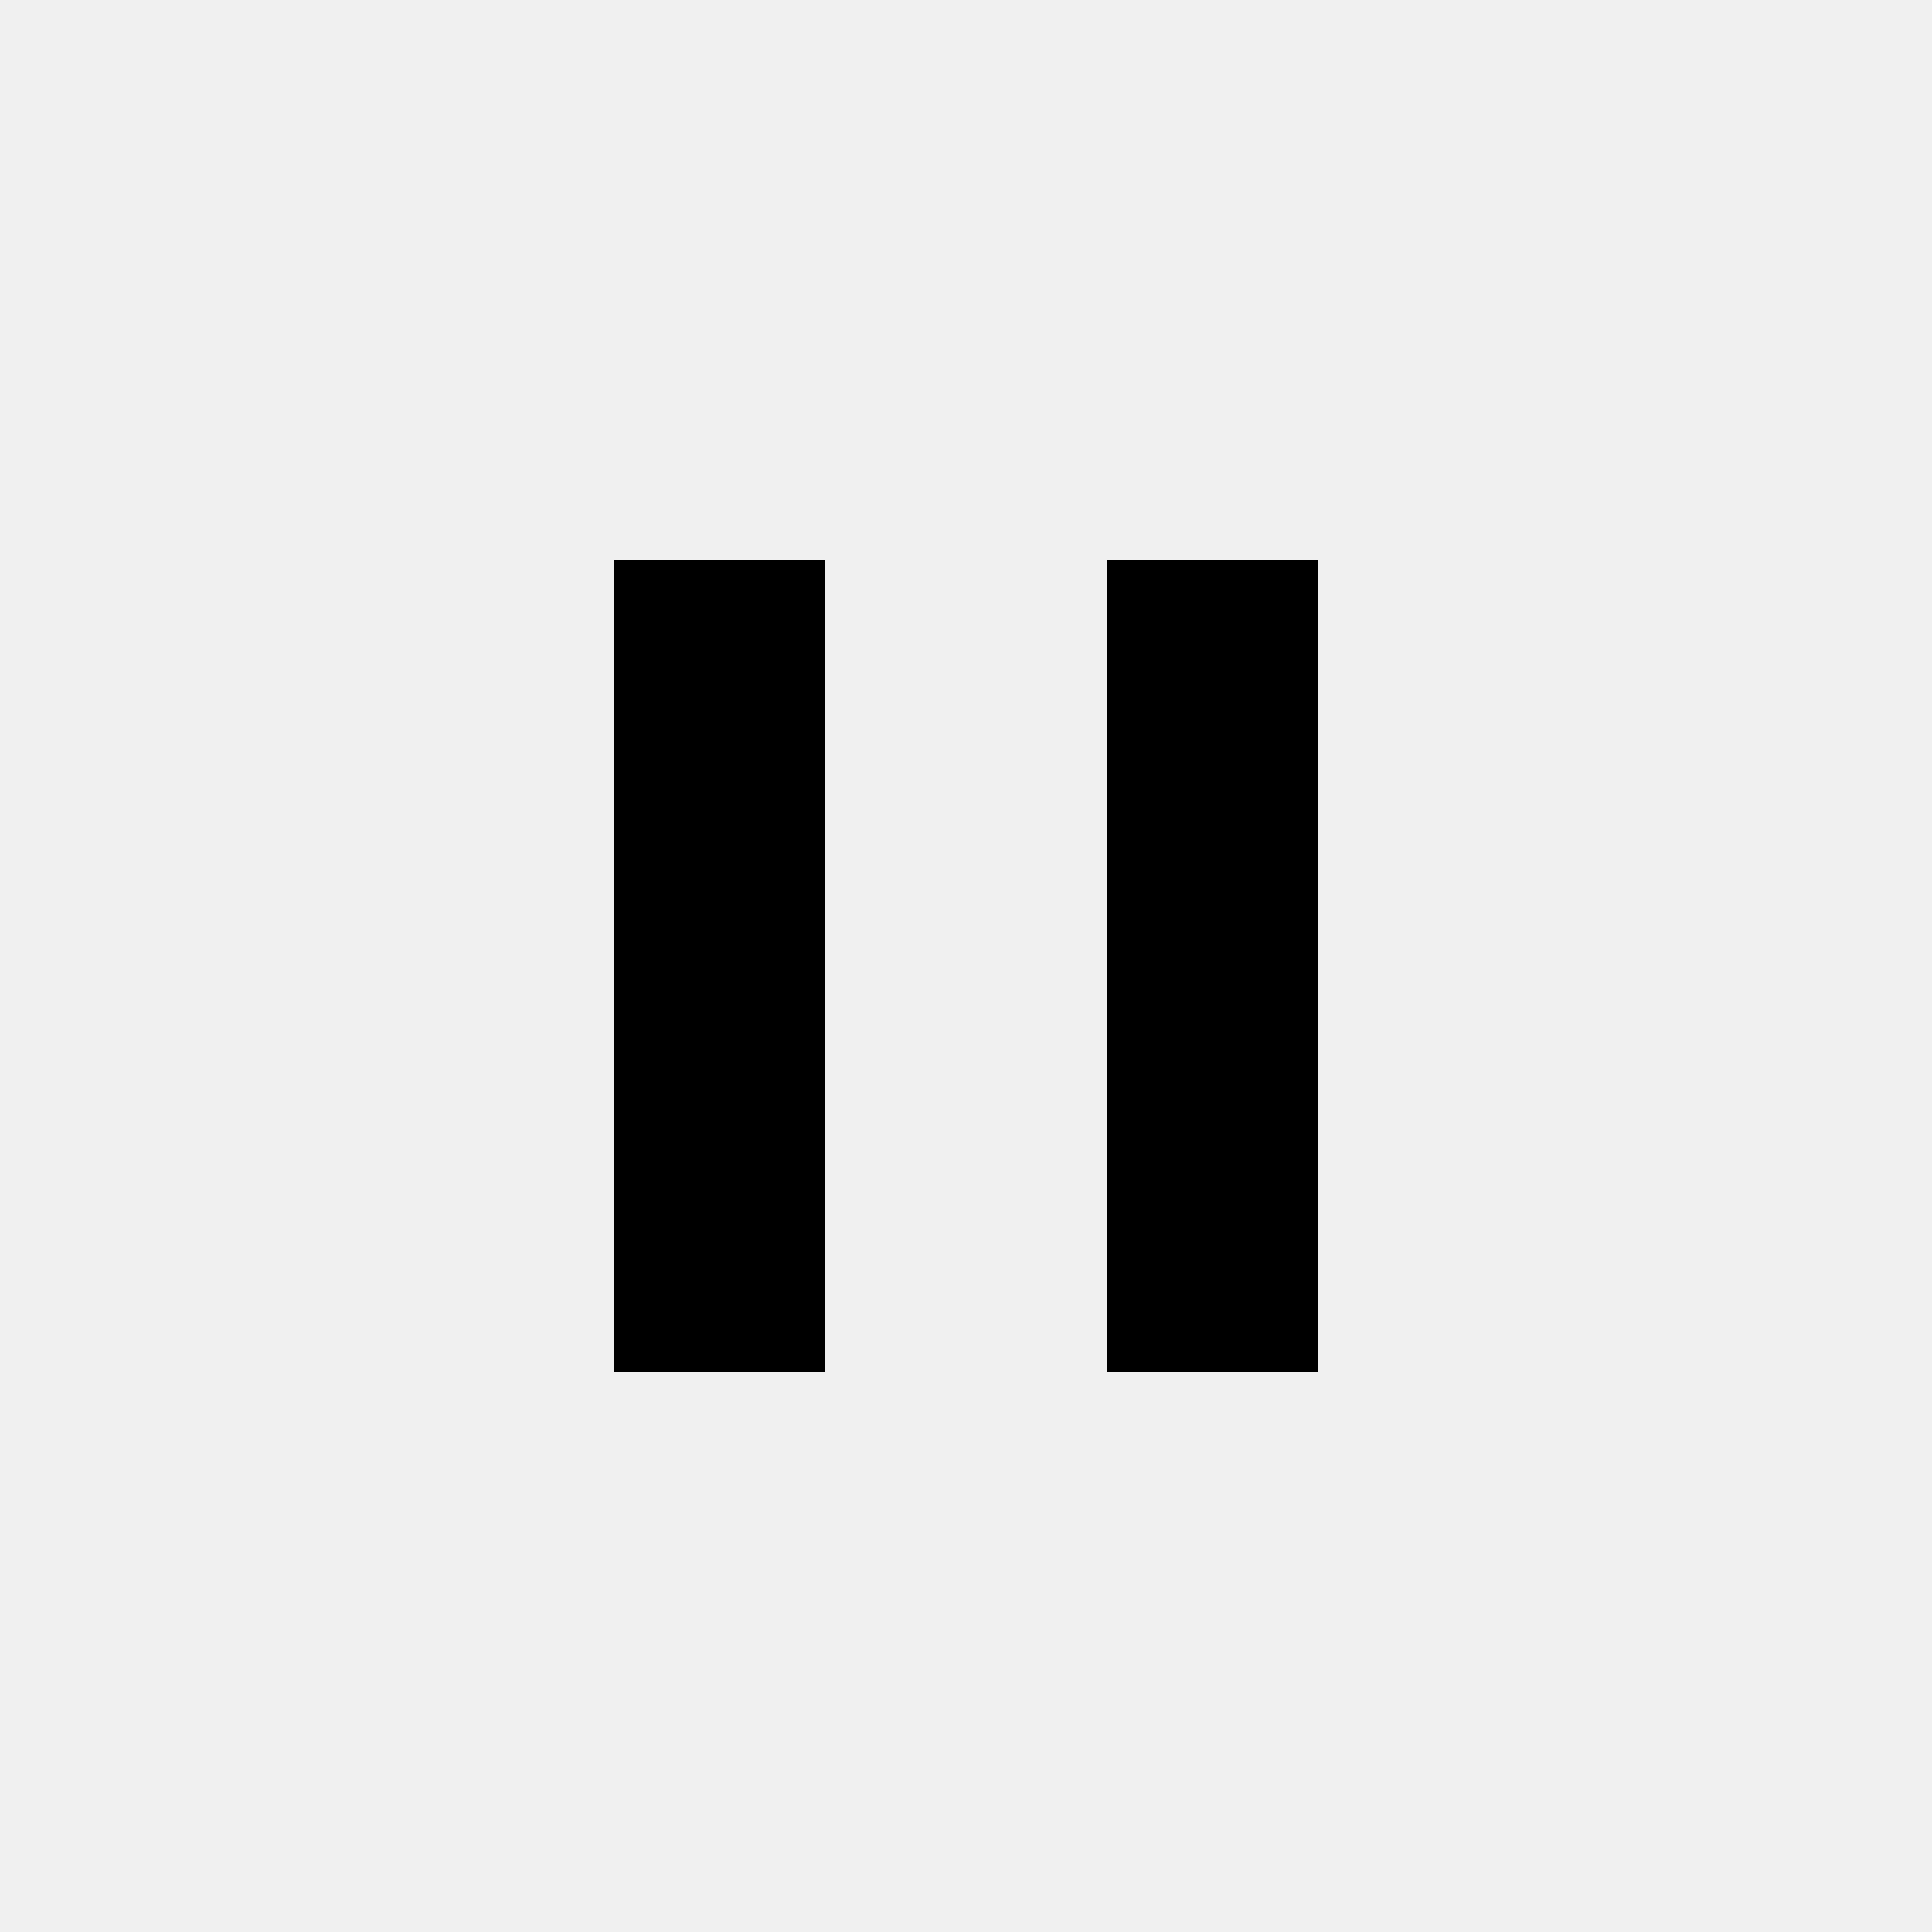
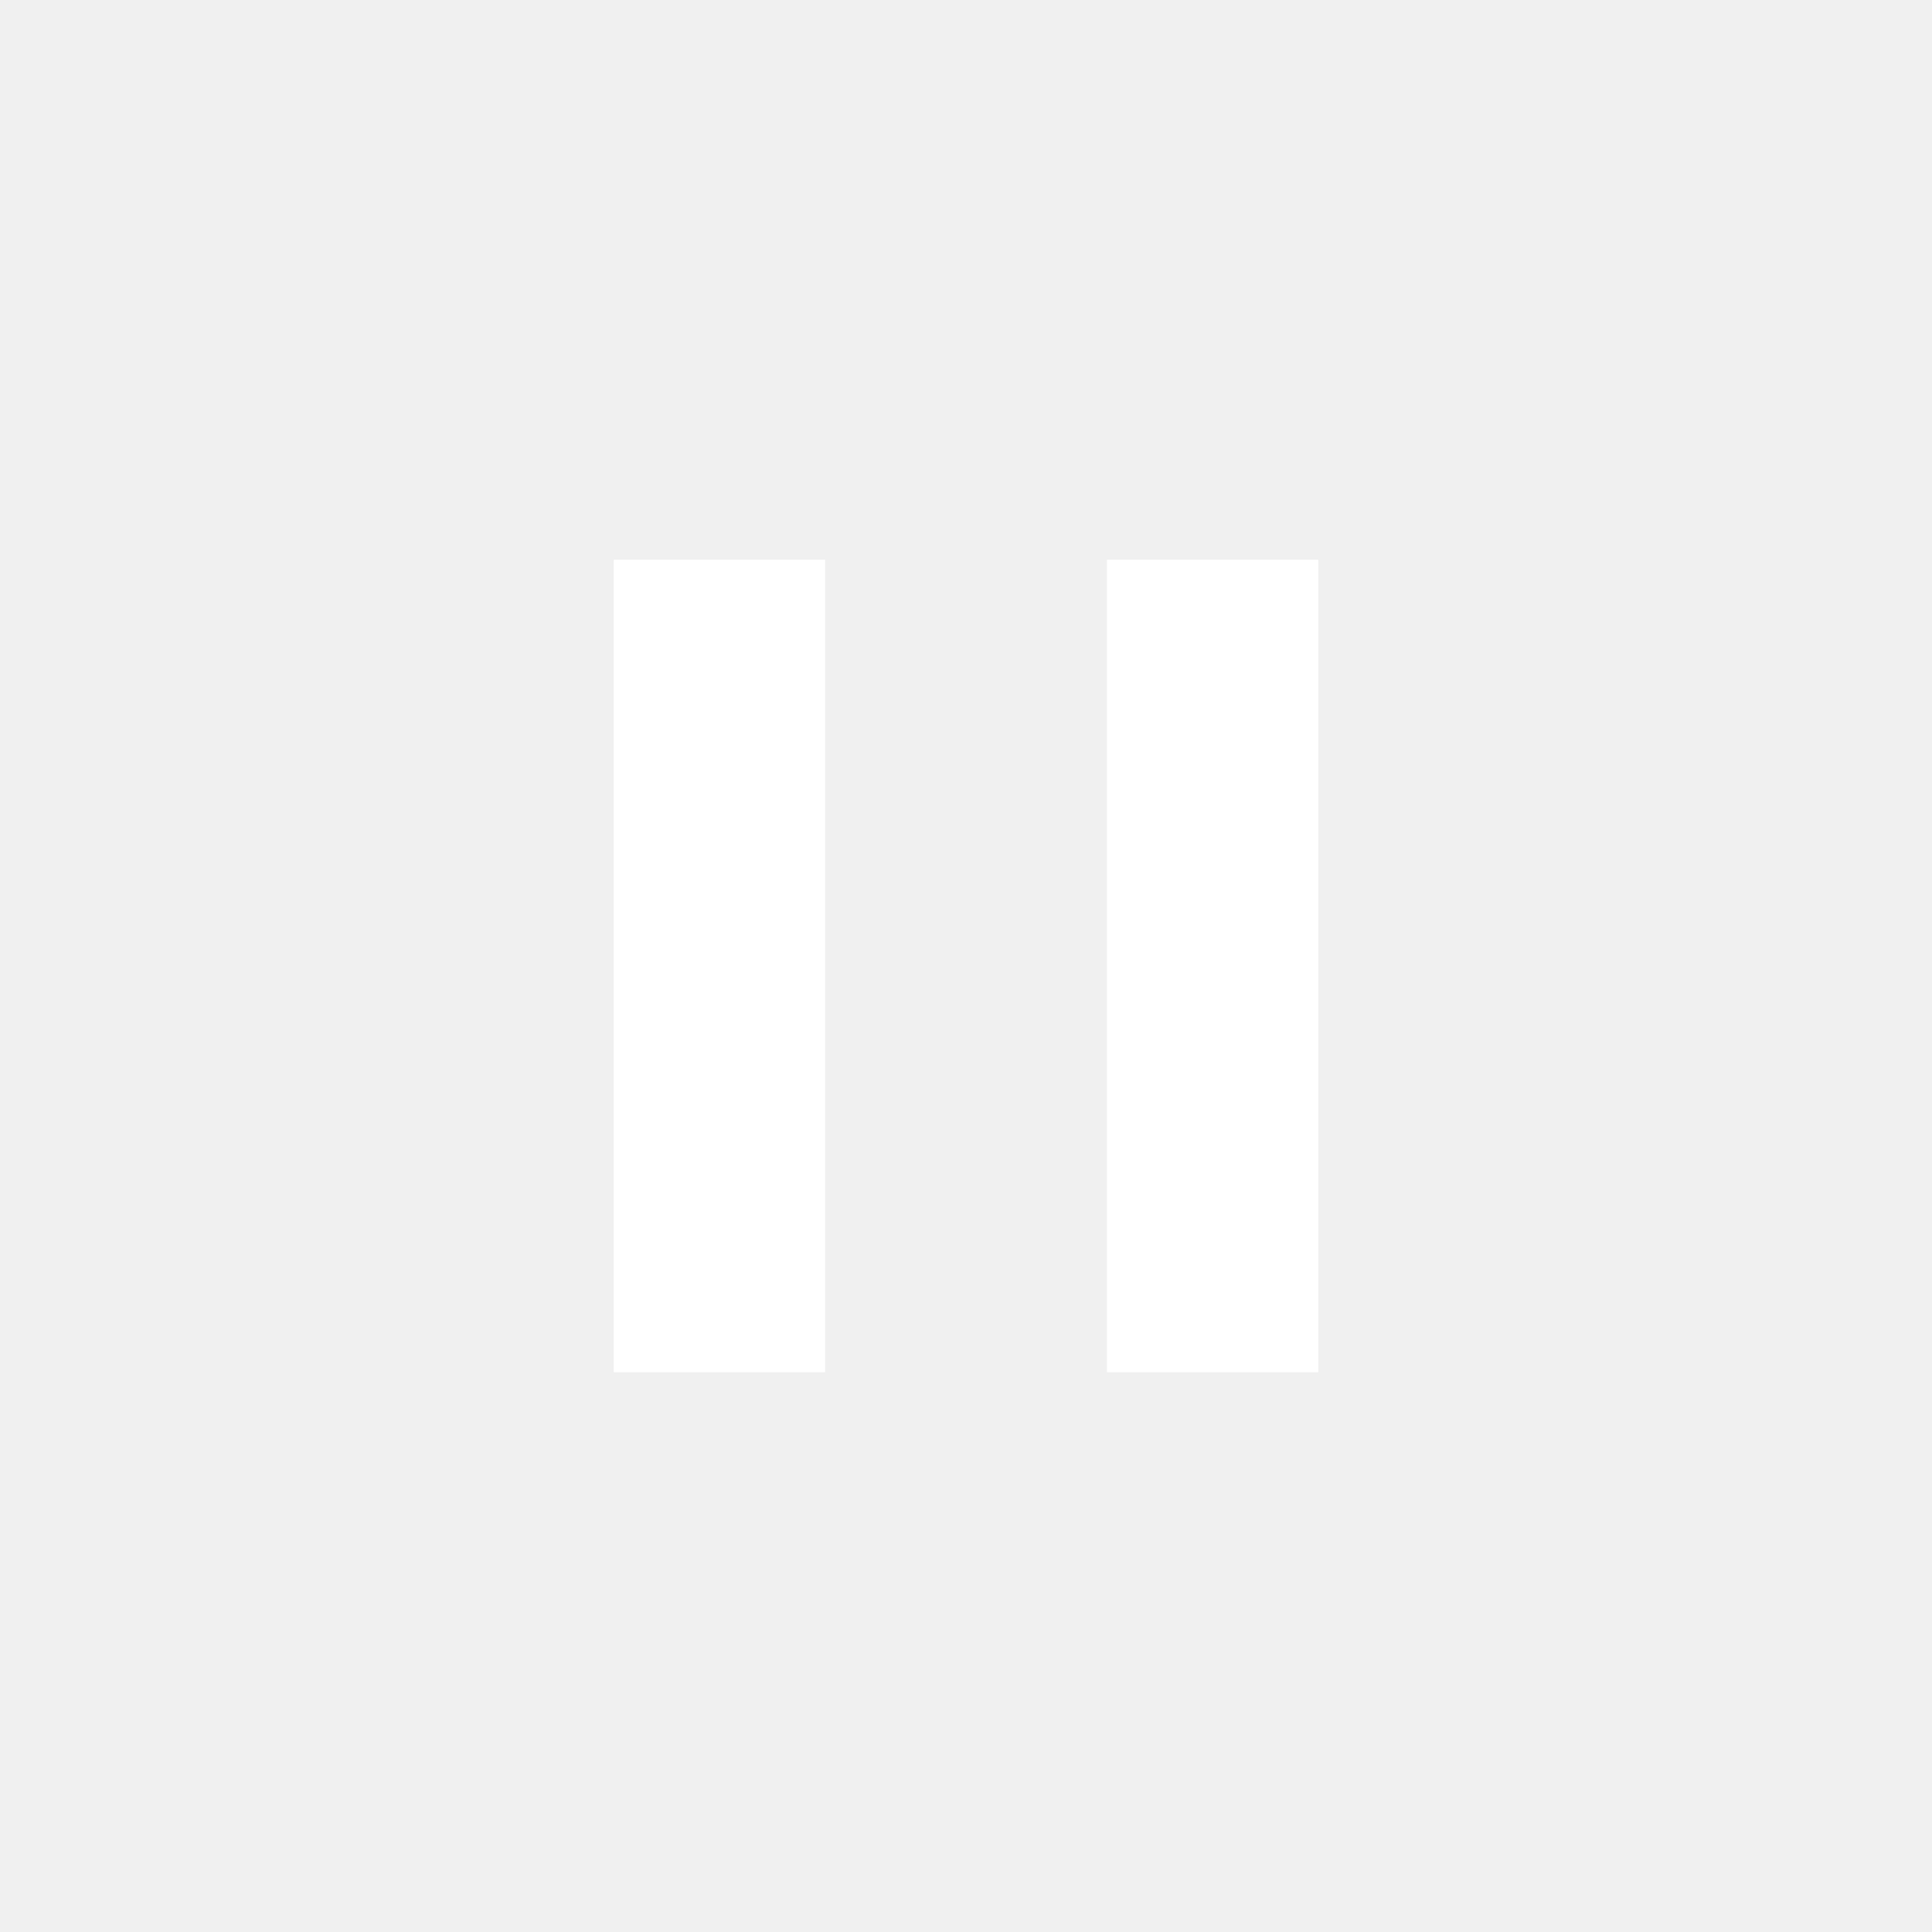
<svg xmlns="http://www.w3.org/2000/svg" version="1.1" width="512" height="512" viewBox="0 0 512 512">
  <g>
</g>
-   <path d="M162.642 148.337h56.034v215.317h-56.034v-215.316z" fill="#000000" />
-   <path d="M293.356 148.337h56.002v215.317h-56.002v-215.316z" fill="#000000" />
+   <path d="M162.642 148.337h56.034v215.317h-56.034v-215.316z" fill="#fff" />
+   <path d="M293.356 148.337h56.002v215.317h-56.002v-215.316z" fill="#fff" />
</svg>
